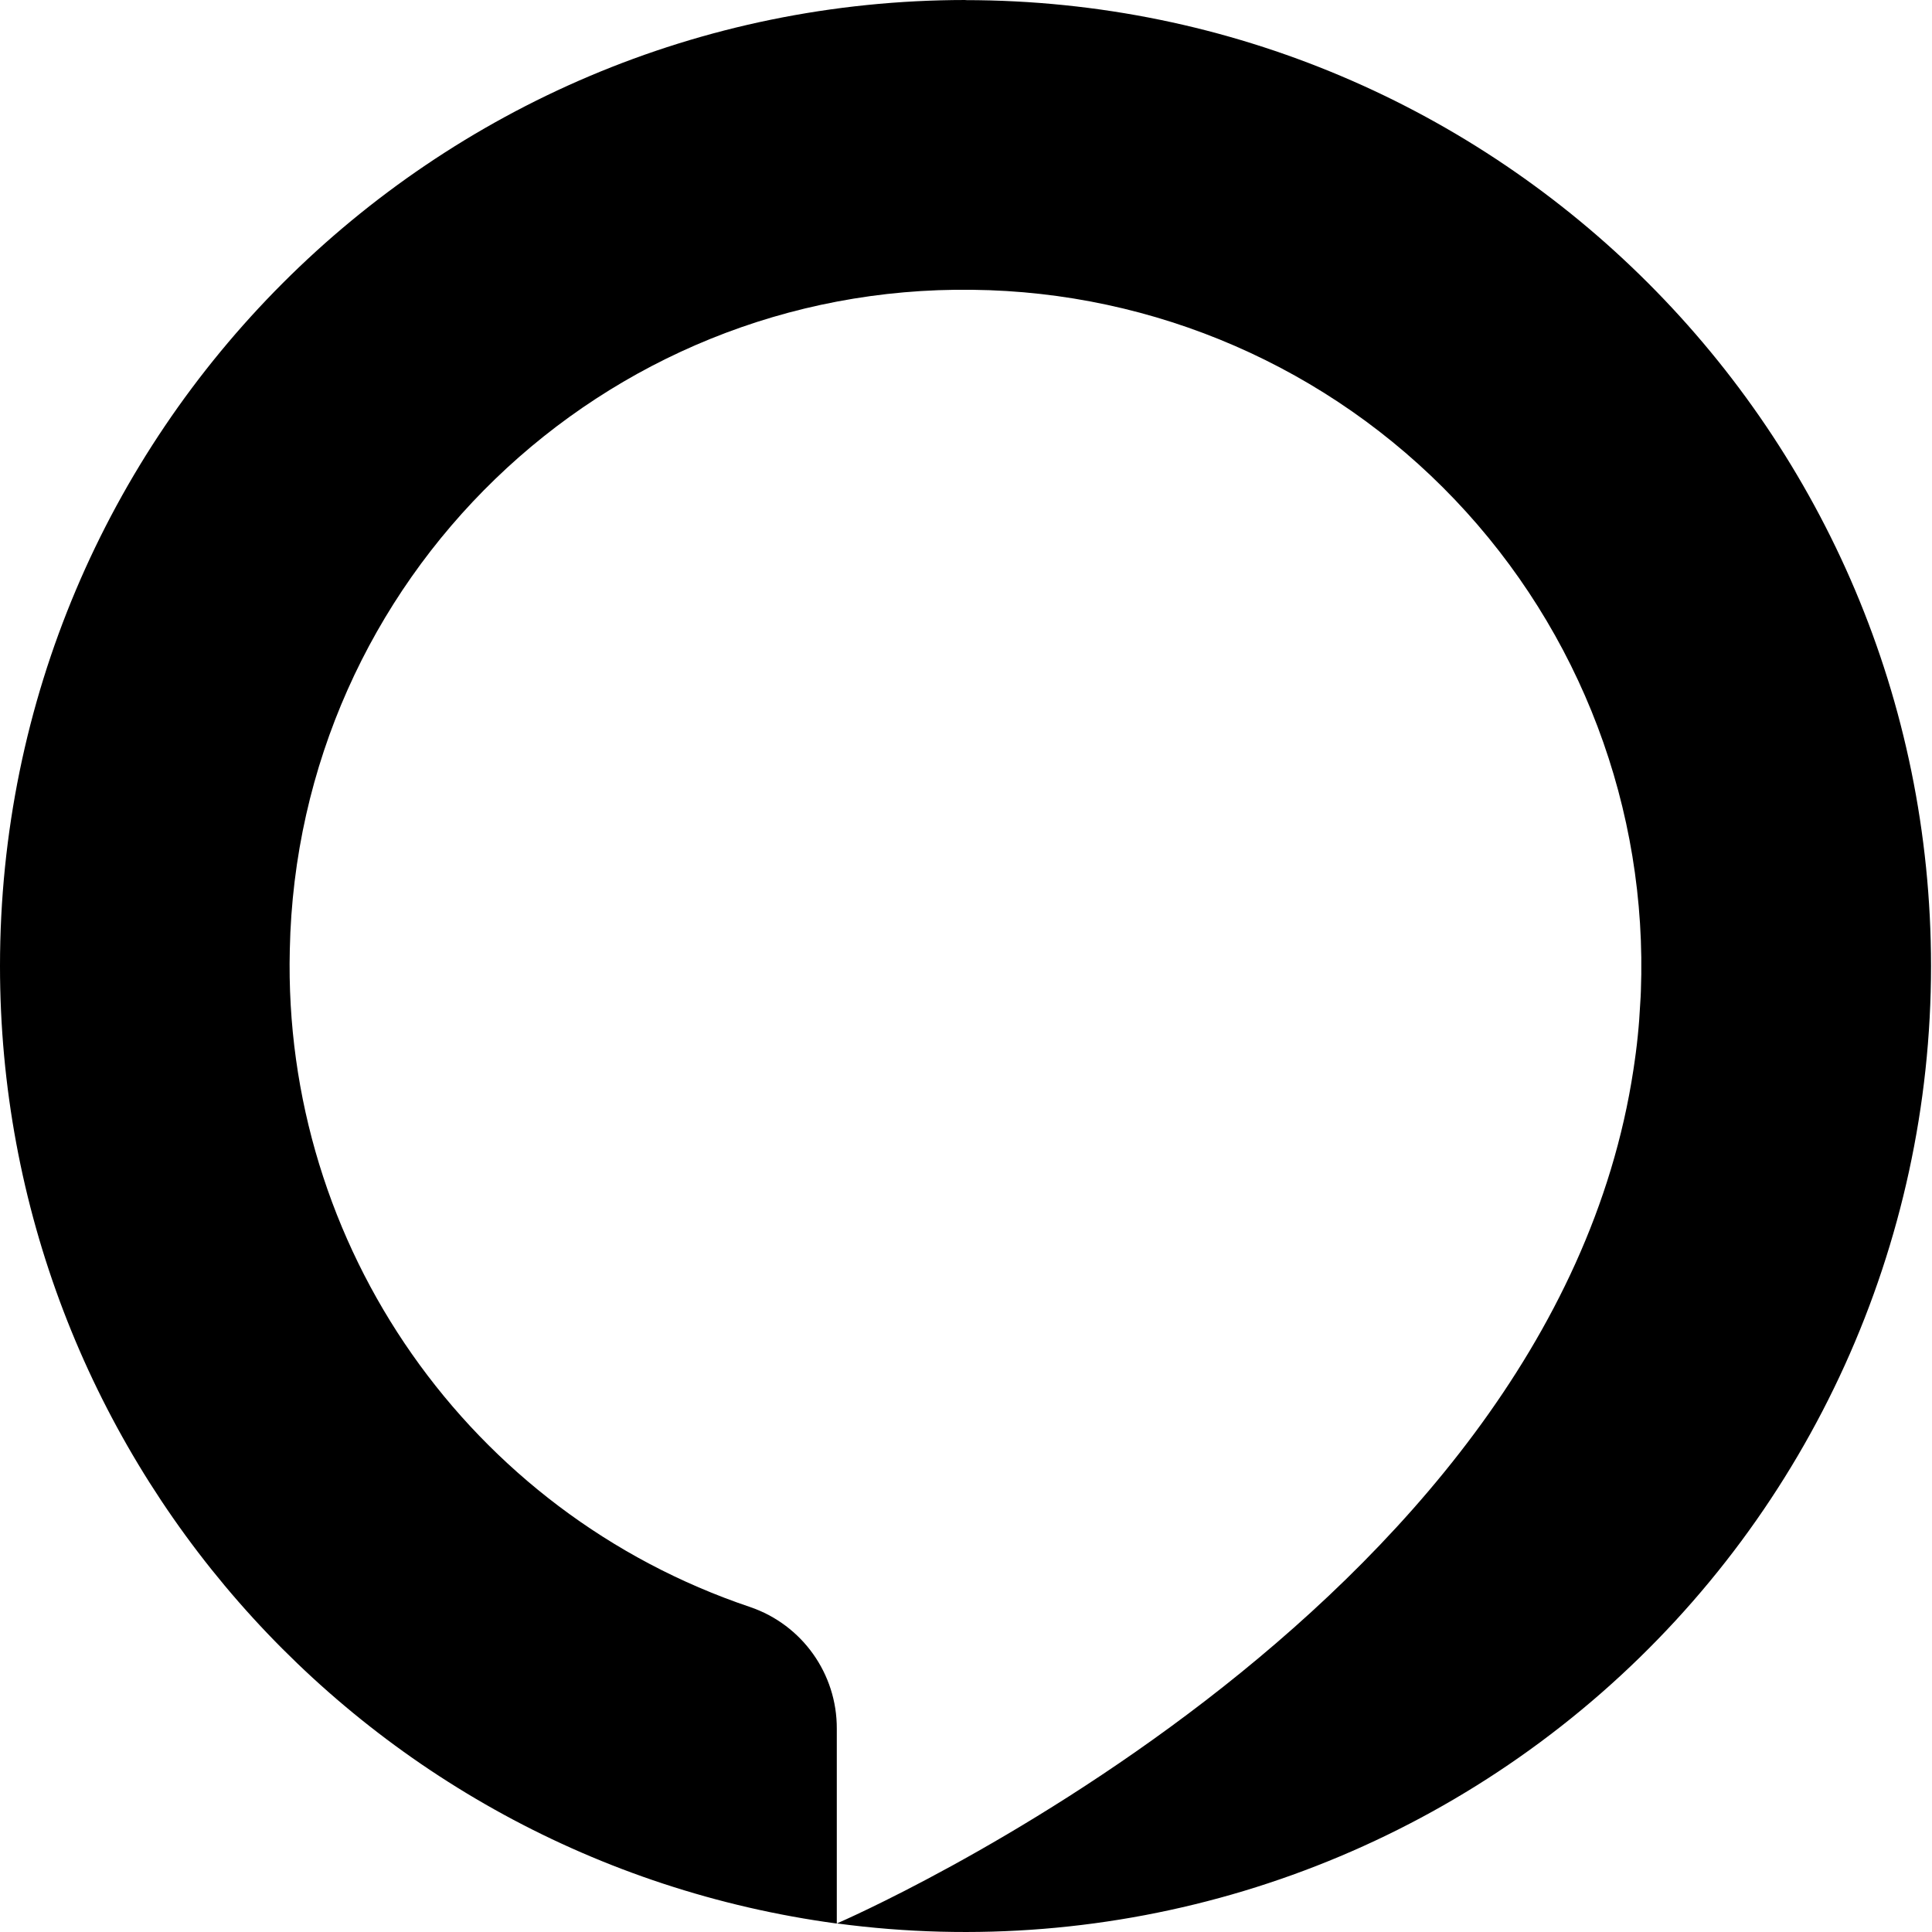
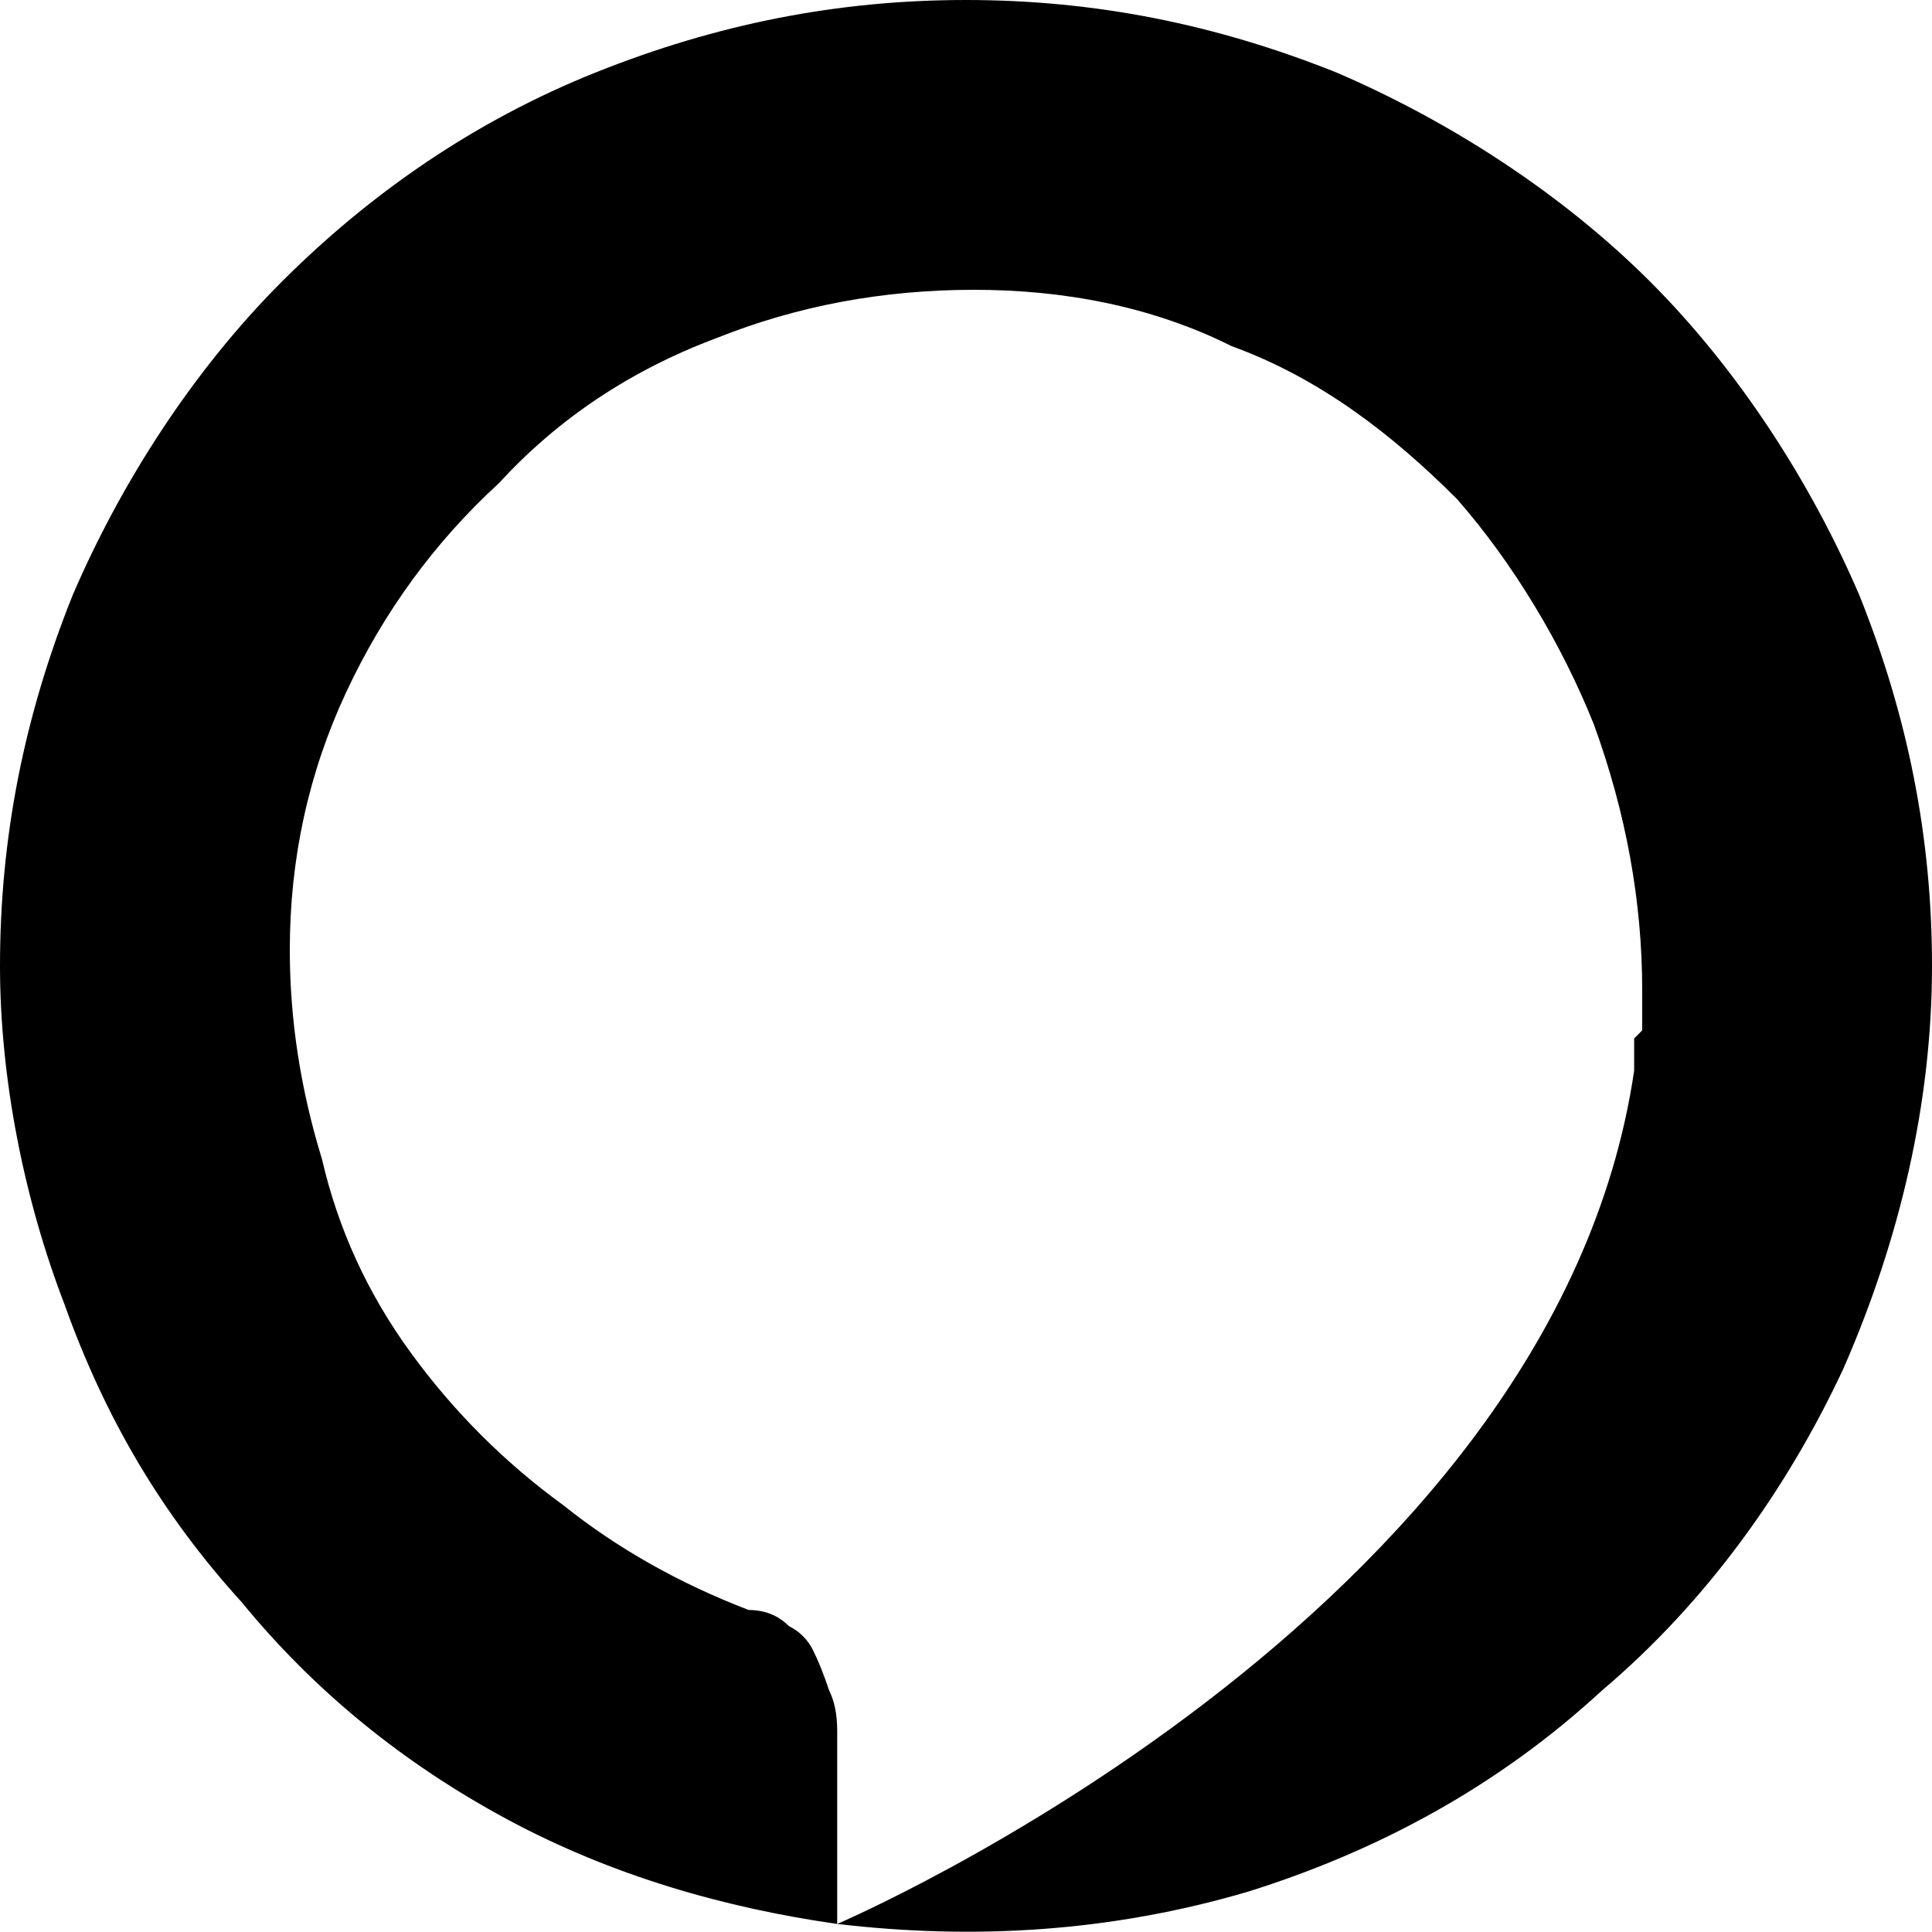
- <svg xmlns="http://www.w3.org/2000/svg" width="16" height="16" viewBox="0 0 16 16">
-   <path fill="currentColor" d="M7.996 0A8 8 0 0 0 0 8a8 8 0 0 0 6.93 7.93v-1.613a1.06 1.06 0 0 0-.717-1.008A5.6 5.6 0 0 1 2.4 7.865A5.58 5.58 0 0 1 8.054 2.4a5.6 5.6 0 0 1 5.535 5.81l-.002.046l-.012.192l-.005.061a5 5 0 0 1-.033.284l-.01.068c-.685 4.516-6.564 7.054-6.596 7.068A7.998 7.998 0 0 0 15.992 8A8 8 0 0 0 7.996.001Z" />
+ <svg xmlns="http://www.w3.org/2000/svg" version="1.2" viewBox="0 0 24 24" width="24" height="24">
+   <style />
+   <path d="m12 0c-1.6 0-3.1 0.3-4.6 0.9-1.5 0.6-2.8 1.5-3.9 2.6-1.1 1.1-2 2.5-2.6 3.9-0.6 1.5-0.9 3-0.9 4.6 0 1.4 0.3 2.9 0.8 4.2 0.5 1.4 1.2 2.6 2.2 3.7 0.9 1.1 2 2 3.3 2.7 1.3 0.7 2.7 1.1 4.1 1.3v-2.4q0-0.3-0.1-0.5-0.1-0.3-0.2-0.5-0.1-0.2-0.3-0.3-0.2-0.2-0.5-0.2-1.3-0.5-2.3-1.3-1.1-0.8-1.9-1.9-0.8-1.1-1.1-2.4-0.4-1.3-0.4-2.6 0-1.7 0.7-3.2 0.7-1.5 1.9-2.6 1.1-1.2 2.7-1.8 1.5-0.6 3.2-0.6c1.1 0 2.2 0.2 3.2 0.7 1.1 0.4 2 1.1 2.8 1.9 0.7 0.8 1.3 1.8 1.7 2.8 0.4 1.1 0.6 2.2 0.6 3.3v0.1 0.3 0.1q0 0-0.1 0.1 0 0 0 0.1 0 0 0 0.1 0 0 0 0.1v0.1c-1 6.8-9.9 10.6-9.9 10.6 1.7 0.2 3.4 0.1 5.1-0.4 1.6-0.5 3.1-1.3 4.4-2.5 1.3-1.1 2.3-2.5 3-4 0.7-1.6 1.1-3.3 1.1-5 0-1.6-0.3-3.1-0.9-4.6-0.6-1.4-1.5-2.8-2.6-3.9-1.1-1.1-2.5-2-3.9-2.6-1.5-0.6-3-0.9-4.6-0.9z" />
</svg>
